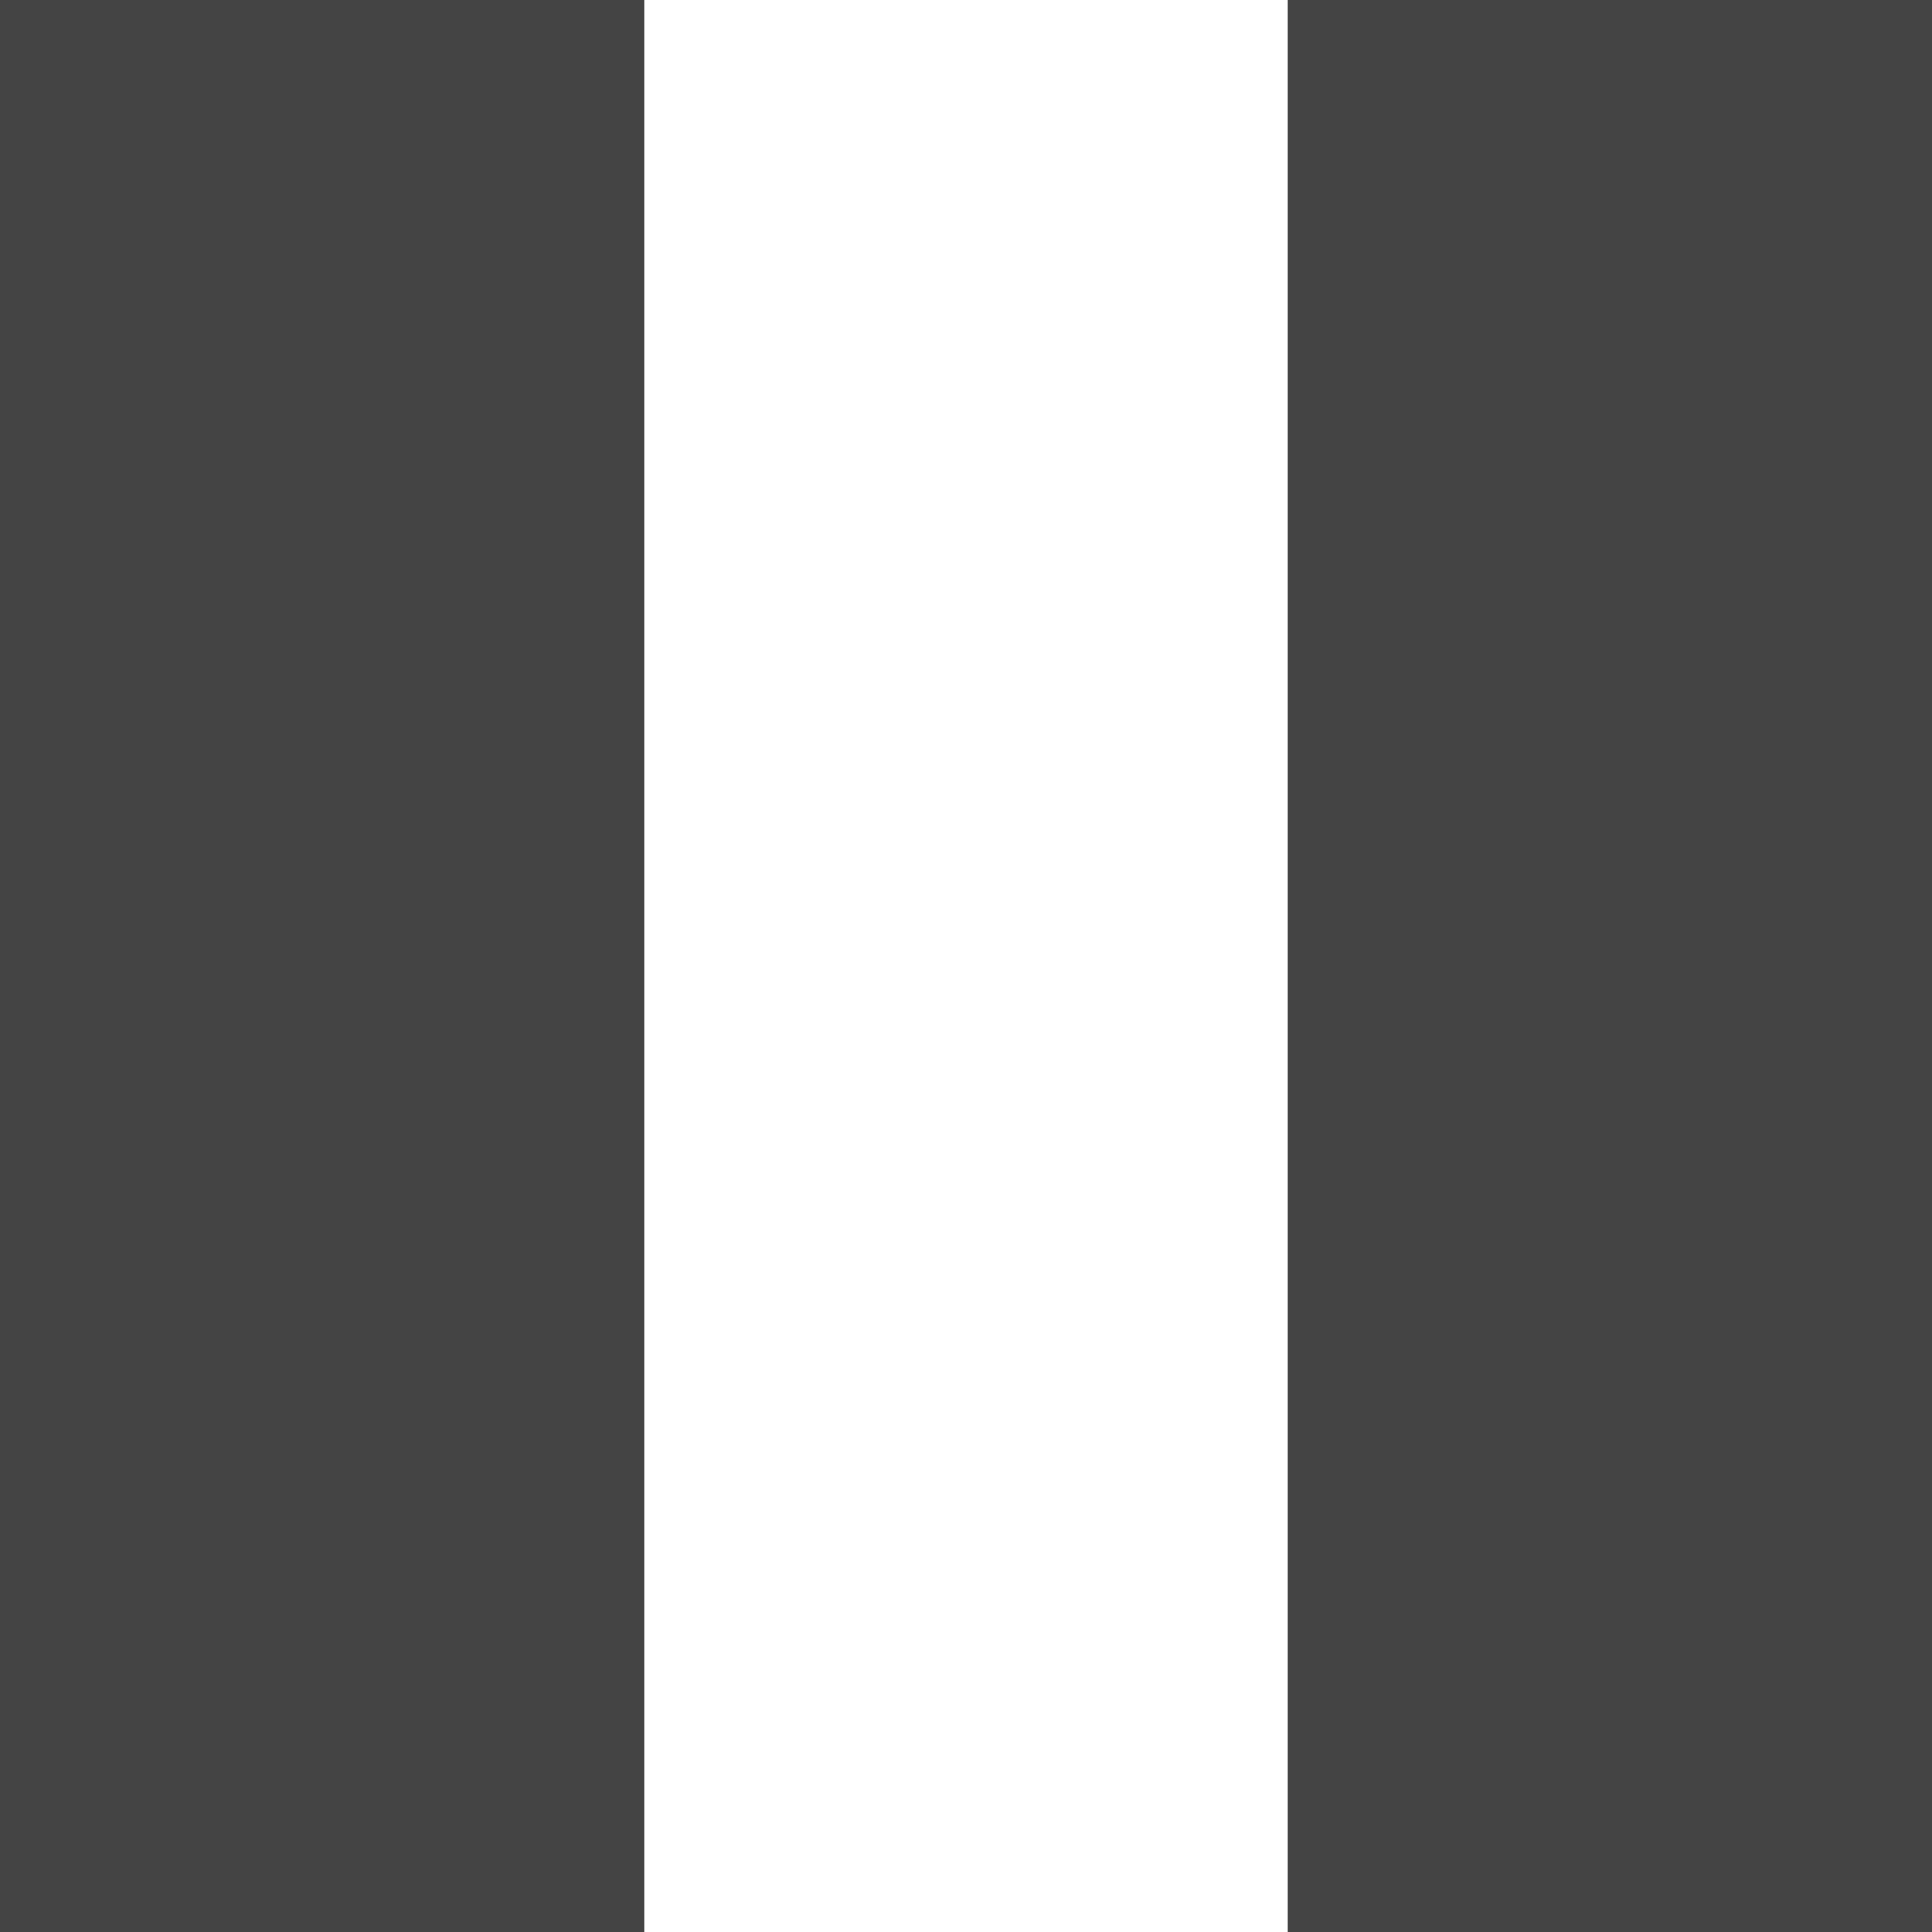
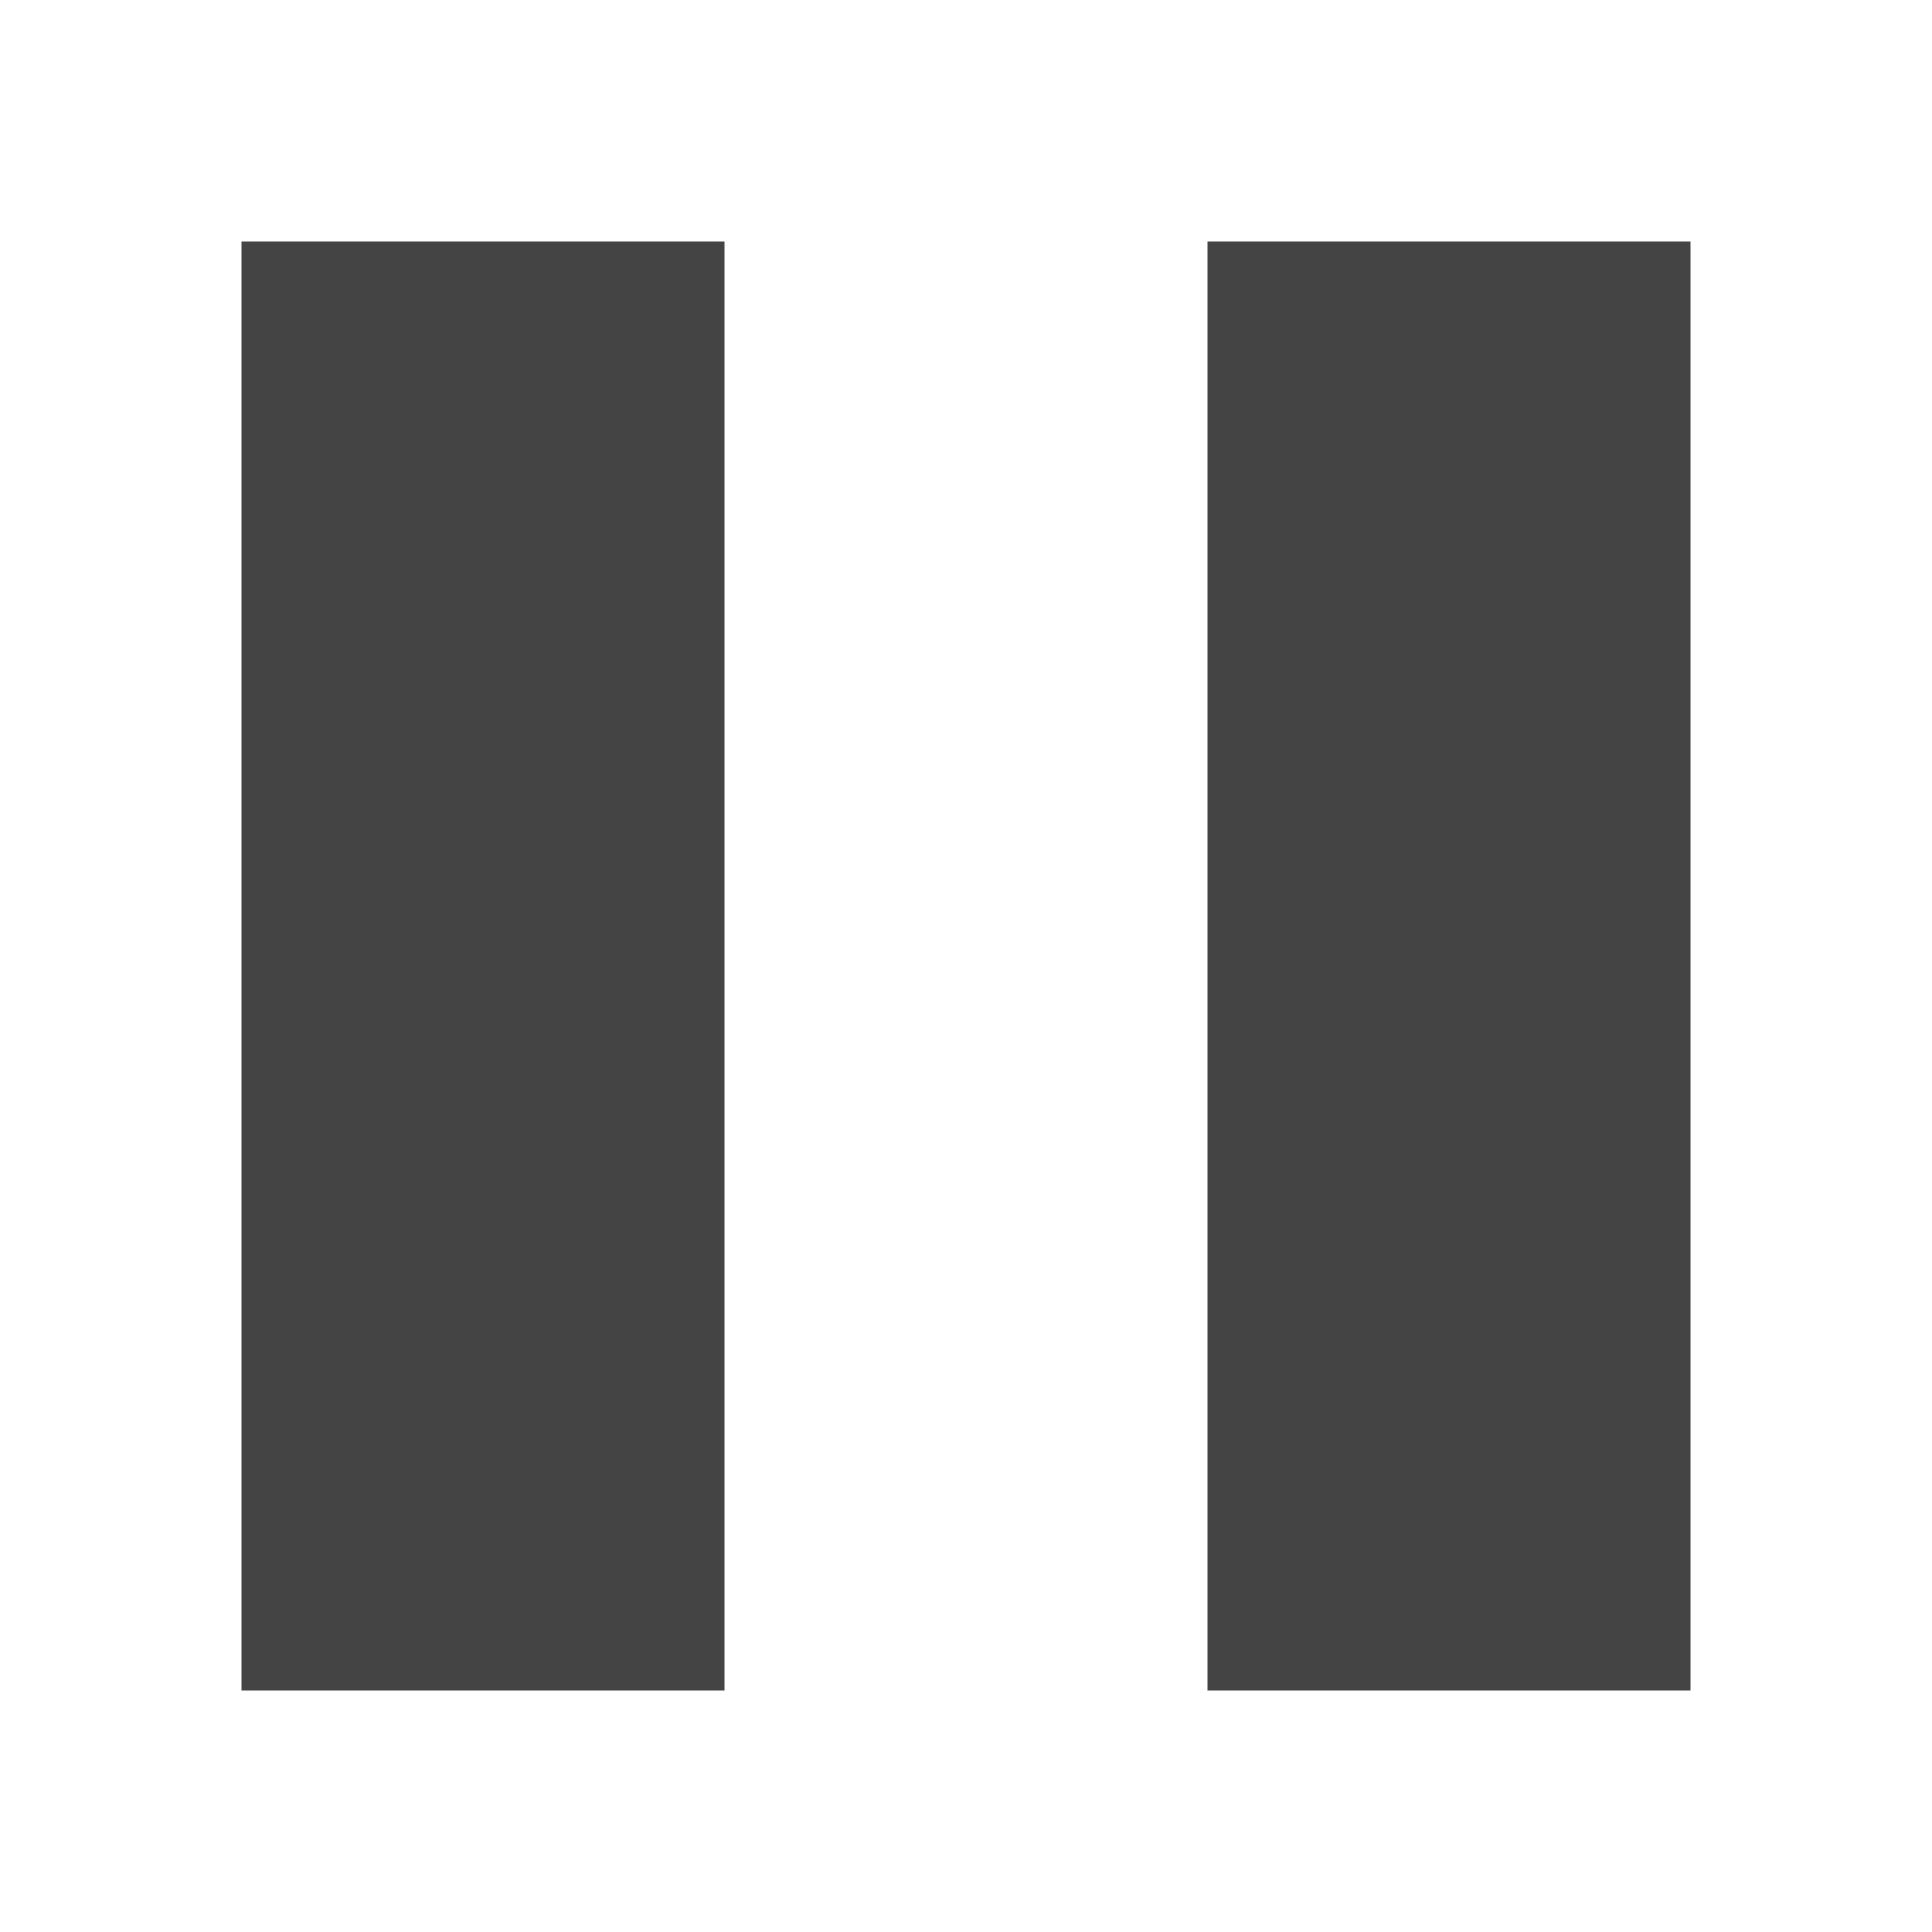
- <svg xmlns="http://www.w3.org/2000/svg" version="1.1" viewBox="0 0 12 12">
+ <svg xmlns="http://www.w3.org/2000/svg" width="16" height="16" viewBox="0 0 16 16">
  <defs>
-     <style type="text/css">.ColorScheme-Text { color:#444444; } .ColorScheme-Highlight { color:#4285f4; } .ColorScheme-NeutralText { color:#ff9800; } .ColorScheme-PositiveText { color:#4caf50; } .ColorScheme-NegativeText { color:#f44336; }</style>
+     <style id="current-color-scheme" type="text/css">
+    .ColorScheme-Text { color:#444444; } .ColorScheme-Highlight { color:#4285f4; } .ColorScheme-NeutralText { color:#ff9800; } .ColorScheme-PositiveText { color:#4caf50; } .ColorScheme-NegativeText { color:#f44336; }
+   </style>
  </defs>
-   <path class="ColorScheme-Text" d="m0 0v12h4v-12zm8 0v12h4v-12z" style="fill:currentColor" />
+   <path style="fill:currentColor" class="ColorScheme-Text" d="M 2 2 L 2 14 L 6 14 L 6 2 L 2 2 z M 10 2 L 10 14 L 14 14 L 14 2 L 10 2 z" />
</svg>
